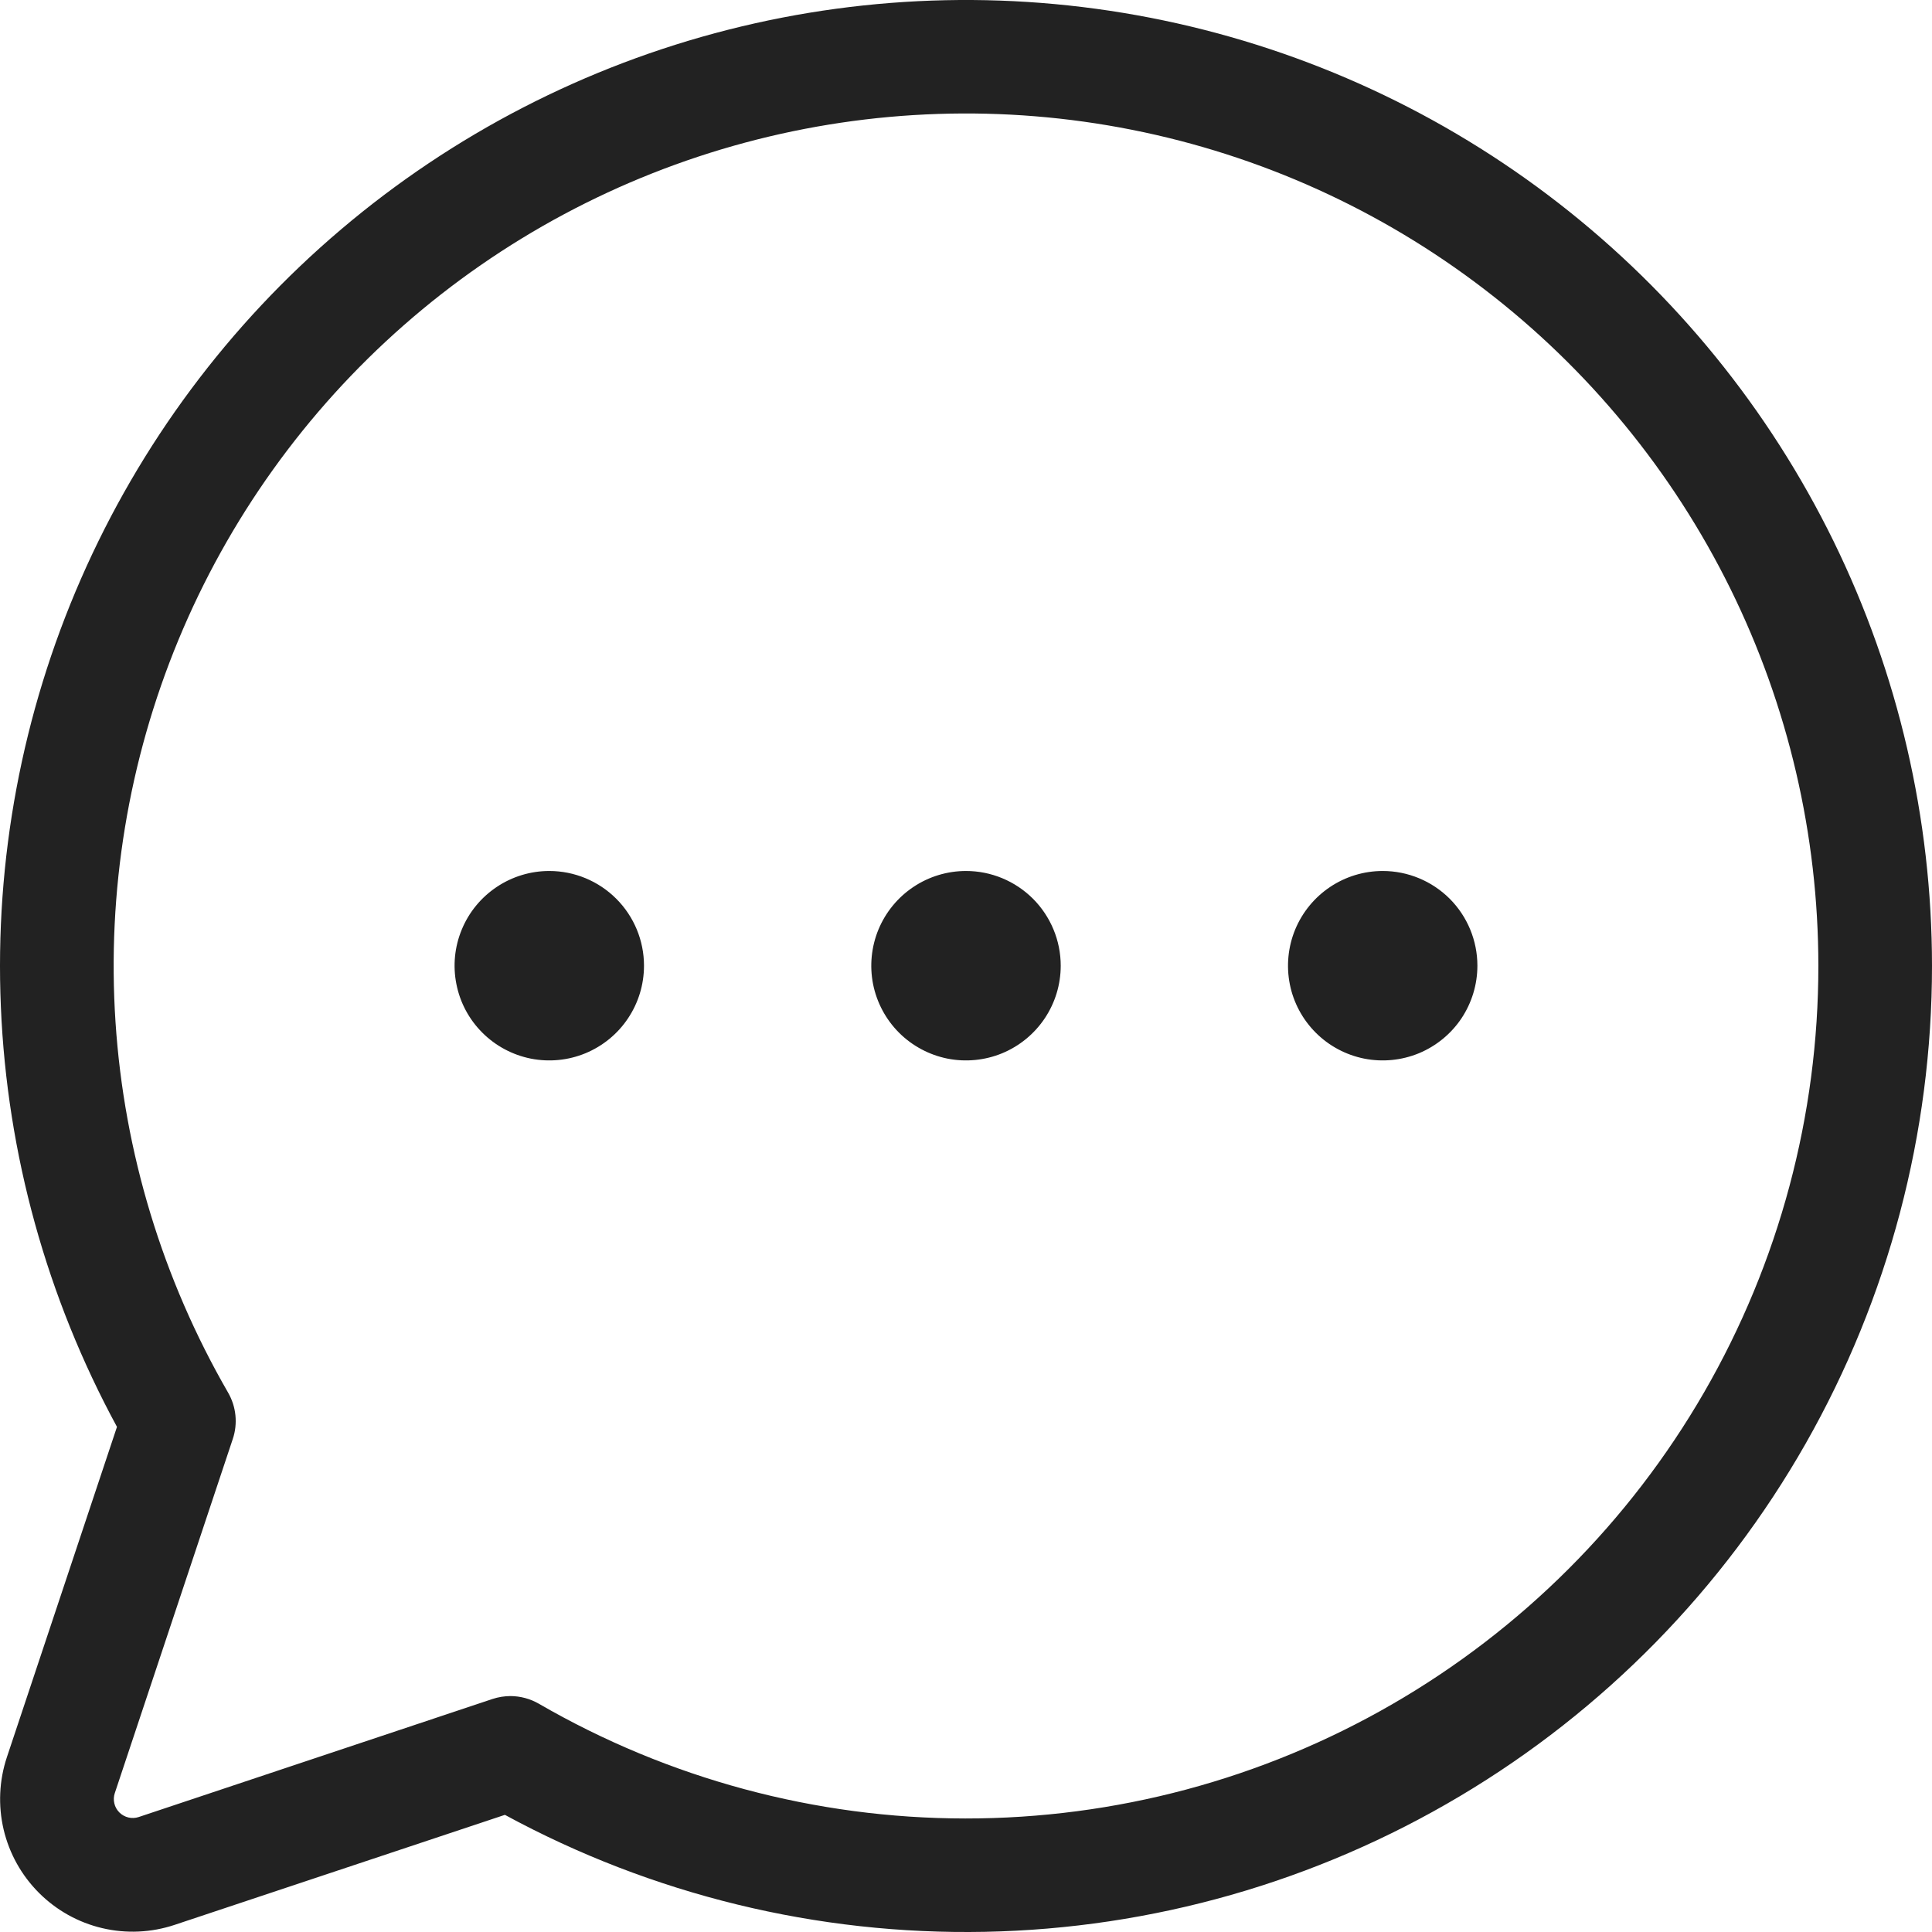
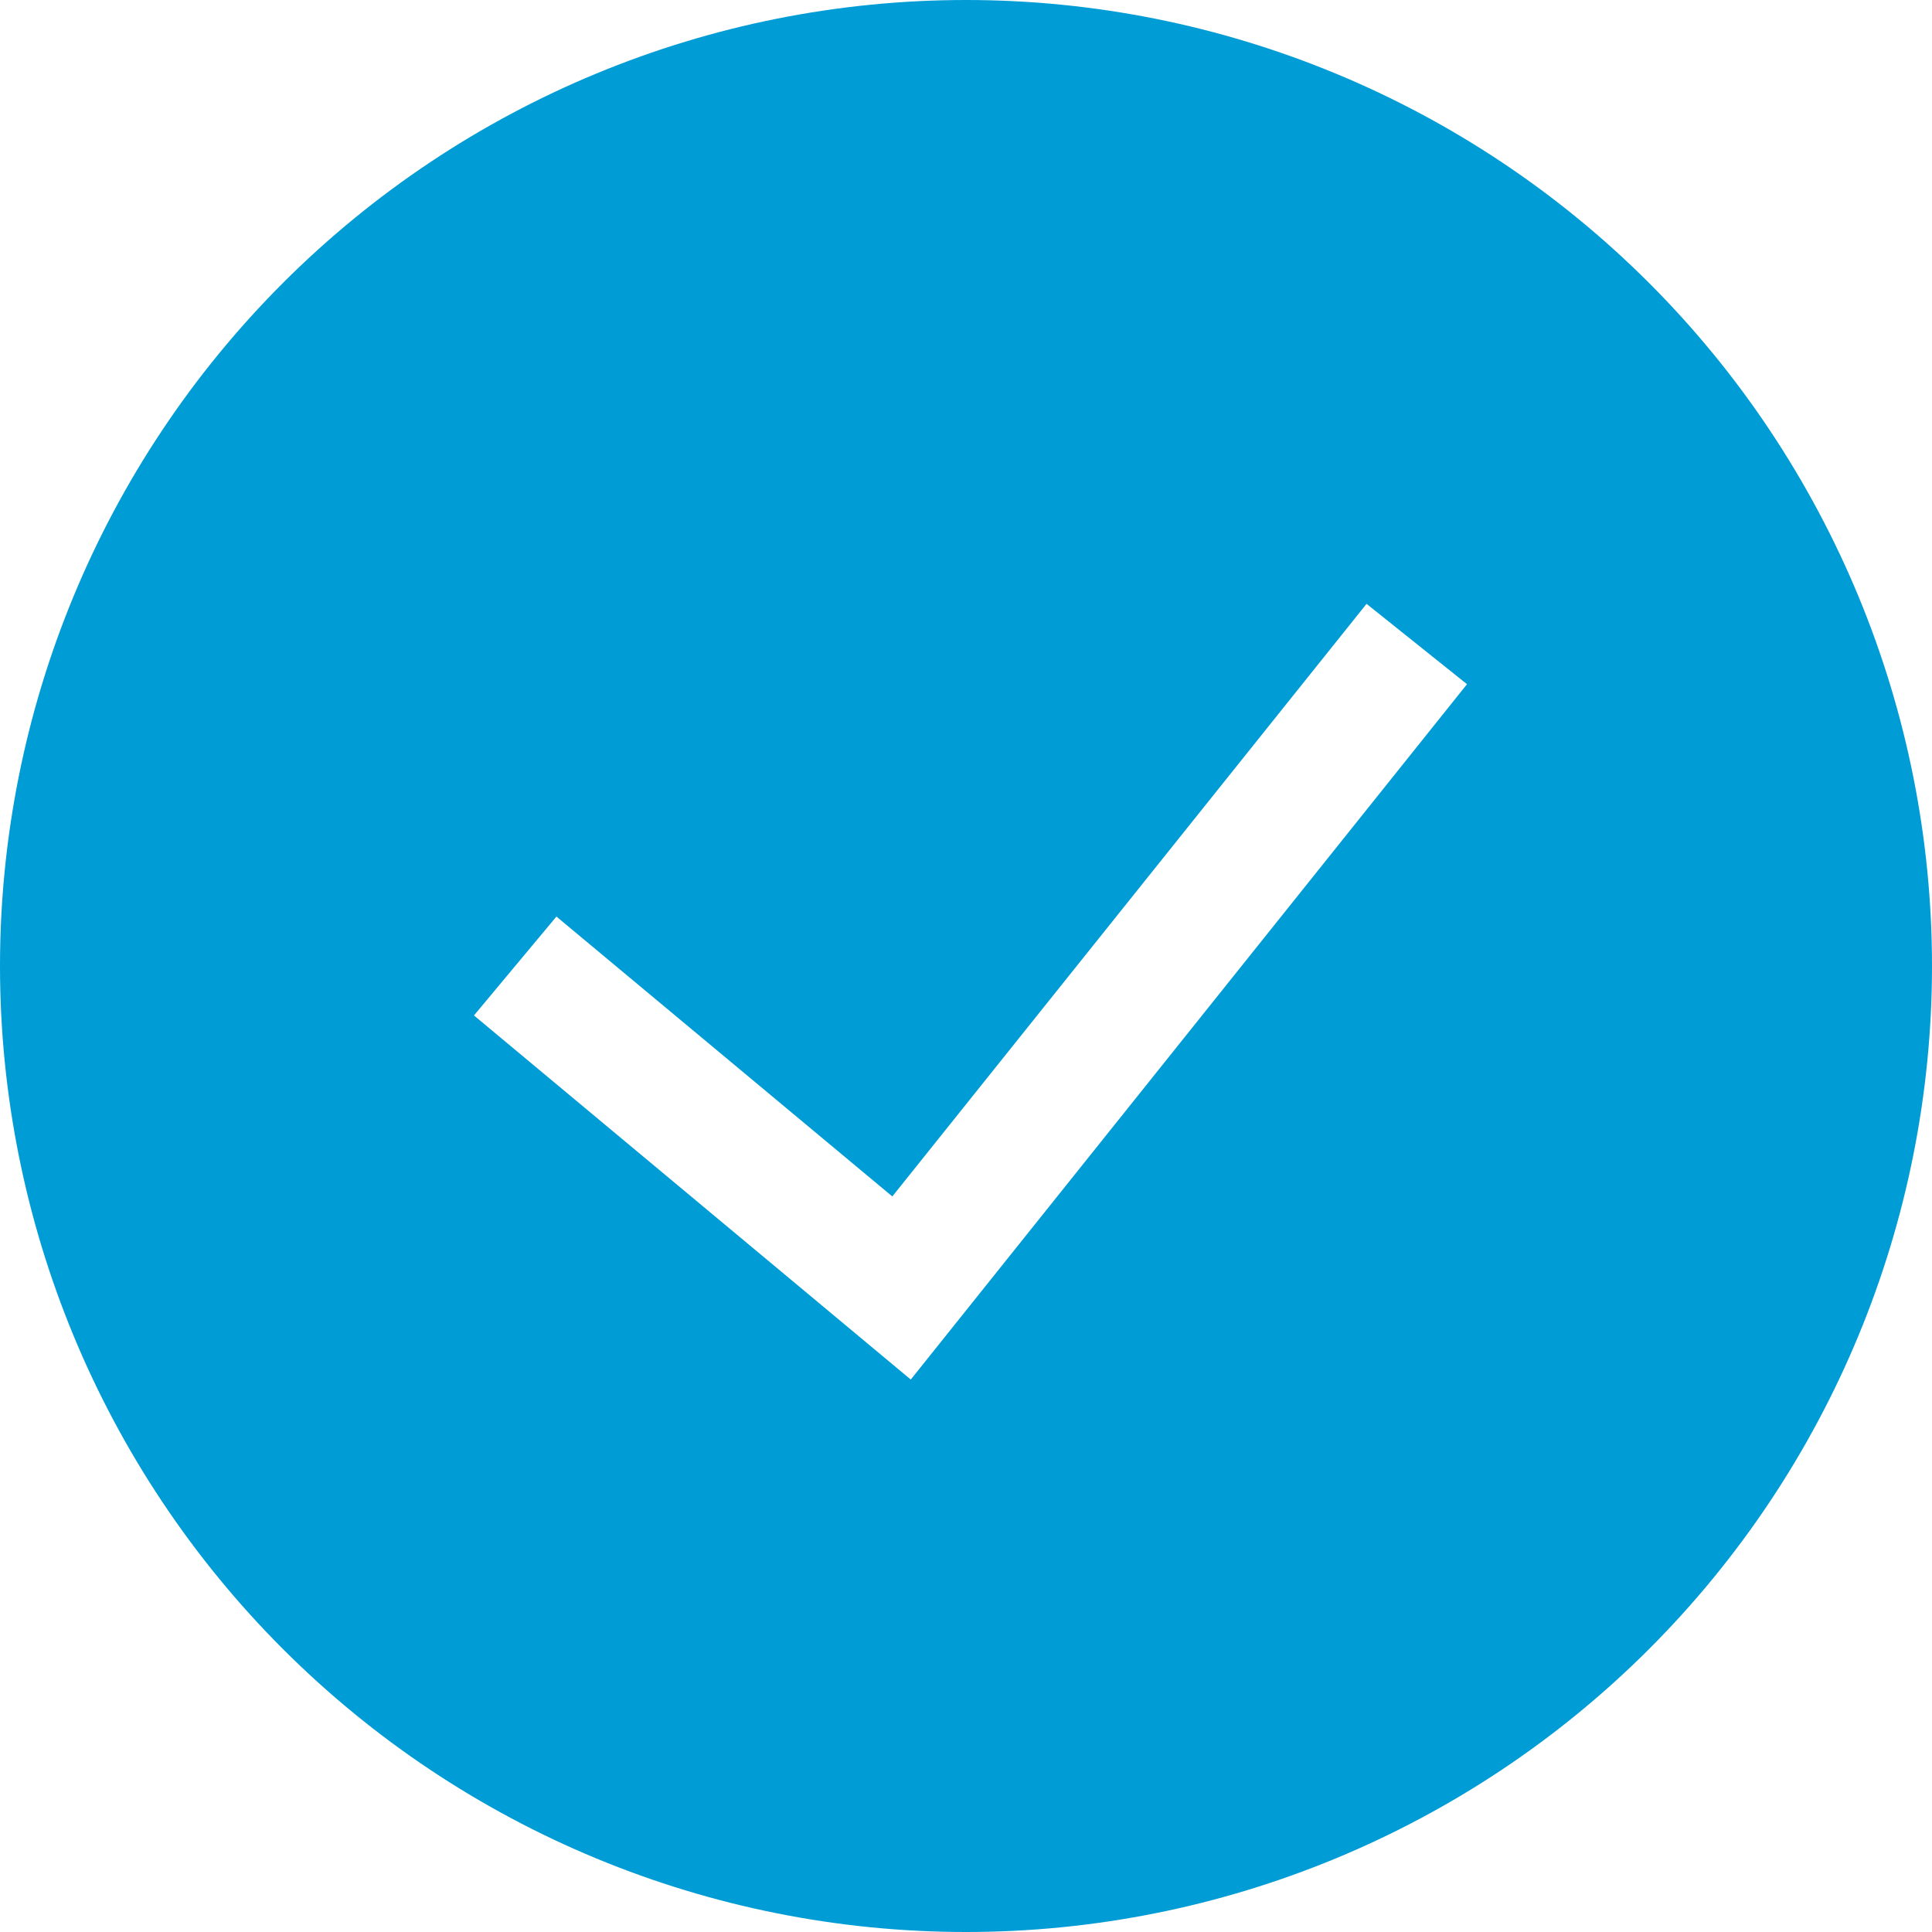
- <svg xmlns="http://www.w3.org/2000/svg" width="33" height="33" viewBox="0 0 33 33" fill="none">
-   <path d="M18.118 16.495C18.118 16.815 18.023 17.128 17.845 17.394C17.667 17.66 17.415 17.867 17.119 17.99C16.823 18.112 16.498 18.144 16.184 18.082C15.871 18.019 15.582 17.865 15.356 17.639C15.13 17.413 14.976 17.125 14.913 16.811C14.851 16.497 14.883 16.172 15.005 15.876C15.128 15.58 15.335 15.328 15.601 15.15C15.867 14.972 16.18 14.877 16.5 14.877C16.929 14.877 17.34 15.048 17.644 15.351C17.947 15.655 18.118 16.066 18.118 16.495ZM9.382 14.877C9.062 14.877 8.75 14.972 8.484 15.15C8.218 15.328 8.01 15.58 7.888 15.876C7.765 16.172 7.733 16.497 7.796 16.811C7.858 17.125 8.012 17.413 8.239 17.639C8.465 17.865 8.753 18.019 9.067 18.082C9.381 18.144 9.706 18.112 10.001 17.99C10.297 17.867 10.55 17.66 10.727 17.394C10.905 17.128 11 16.815 11 16.495C11 16.066 10.83 15.655 10.526 15.351C10.223 15.048 9.811 14.877 9.382 14.877ZM23.618 14.877C23.298 14.877 22.985 14.972 22.719 15.15C22.453 15.328 22.246 15.58 22.123 15.876C22.001 16.172 21.969 16.497 22.031 16.811C22.093 17.125 22.248 17.413 22.474 17.639C22.7 17.865 22.988 18.019 23.302 18.082C23.616 18.144 23.941 18.112 24.237 17.99C24.532 17.867 24.785 17.66 24.963 17.394C25.14 17.128 25.235 16.815 25.235 16.495C25.235 16.066 25.065 15.655 24.762 15.351C24.458 15.048 24.047 14.877 23.618 14.877ZM33 16.495C33.001 19.356 32.258 22.167 30.844 24.654C29.43 27.141 27.395 29.218 24.936 30.68C22.478 32.143 19.682 32.941 16.822 32.997C13.962 33.053 11.137 32.364 8.624 30.999L2.983 32.878C2.584 33.011 2.156 33.031 1.746 32.934C1.337 32.838 0.963 32.629 0.665 32.331C0.368 32.034 0.159 31.66 0.062 31.25C-0.034 30.841 -0.015 30.412 0.118 30.013L1.998 24.372C0.8 22.164 0.121 19.711 0.015 17.201C-0.092 14.691 0.376 12.189 1.383 9.887C2.39 7.586 3.909 5.544 5.825 3.919C7.741 2.293 10.002 1.127 12.437 0.508C14.872 -0.111 17.416 -0.165 19.875 0.349C22.334 0.863 24.644 1.932 26.627 3.474C28.61 5.016 30.215 6.99 31.32 9.247C32.424 11.504 32.999 13.983 33 16.495ZM31.059 16.495C31.058 14.262 30.544 12.058 29.556 10.055C28.567 8.052 27.132 6.304 25.359 4.945C23.587 3.585 21.526 2.652 19.335 2.217C17.145 1.782 14.884 1.857 12.727 2.436C10.57 3.015 8.575 4.082 6.896 5.556C5.218 7.029 3.901 8.869 3.047 10.932C2.193 12.996 1.826 15.229 1.973 17.457C2.12 19.686 2.778 21.851 3.895 23.785C3.964 23.904 4.007 24.036 4.021 24.173C4.035 24.31 4.02 24.449 3.976 24.579L1.961 30.627C1.942 30.683 1.939 30.745 1.953 30.803C1.966 30.862 1.996 30.915 2.039 30.958C2.081 31 2.135 31.03 2.193 31.044C2.252 31.058 2.313 31.055 2.37 31.036L8.412 29.02C8.511 28.987 8.615 28.971 8.719 28.97C8.889 28.971 9.057 29.016 9.204 29.101C11.418 30.383 13.93 31.059 16.487 31.061C19.045 31.063 21.558 30.392 23.774 29.113C25.989 27.835 27.829 25.996 29.108 23.781C30.387 21.566 31.06 19.053 31.059 16.495Z" fill="#222222" />
+ <svg xmlns="http://www.w3.org/2000/svg" width="22" height="22" viewBox="0 0 22 22" fill="none">
+   <path fill-rule="evenodd" clip-rule="evenodd" d="M0 11C0 8.083 1.159 5.285 3.222 3.222C5.285 1.159 8.083 0 11 0C13.917 0 16.715 1.159 18.778 3.222C20.841 5.285 22 8.083 22 11C22 13.917 20.841 16.715 18.778 18.778C16.715 20.841 13.917 22 11 22C8.083 22 5.285 20.841 3.222 18.778C1.159 16.715 0 13.917 0 11ZM10.372 15.708L16.705 7.791L15.561 6.876L10.161 13.624L6.336 10.437L5.397 11.563L10.372 15.71V15.708Z" fill="#009CD6" />
</svg>
